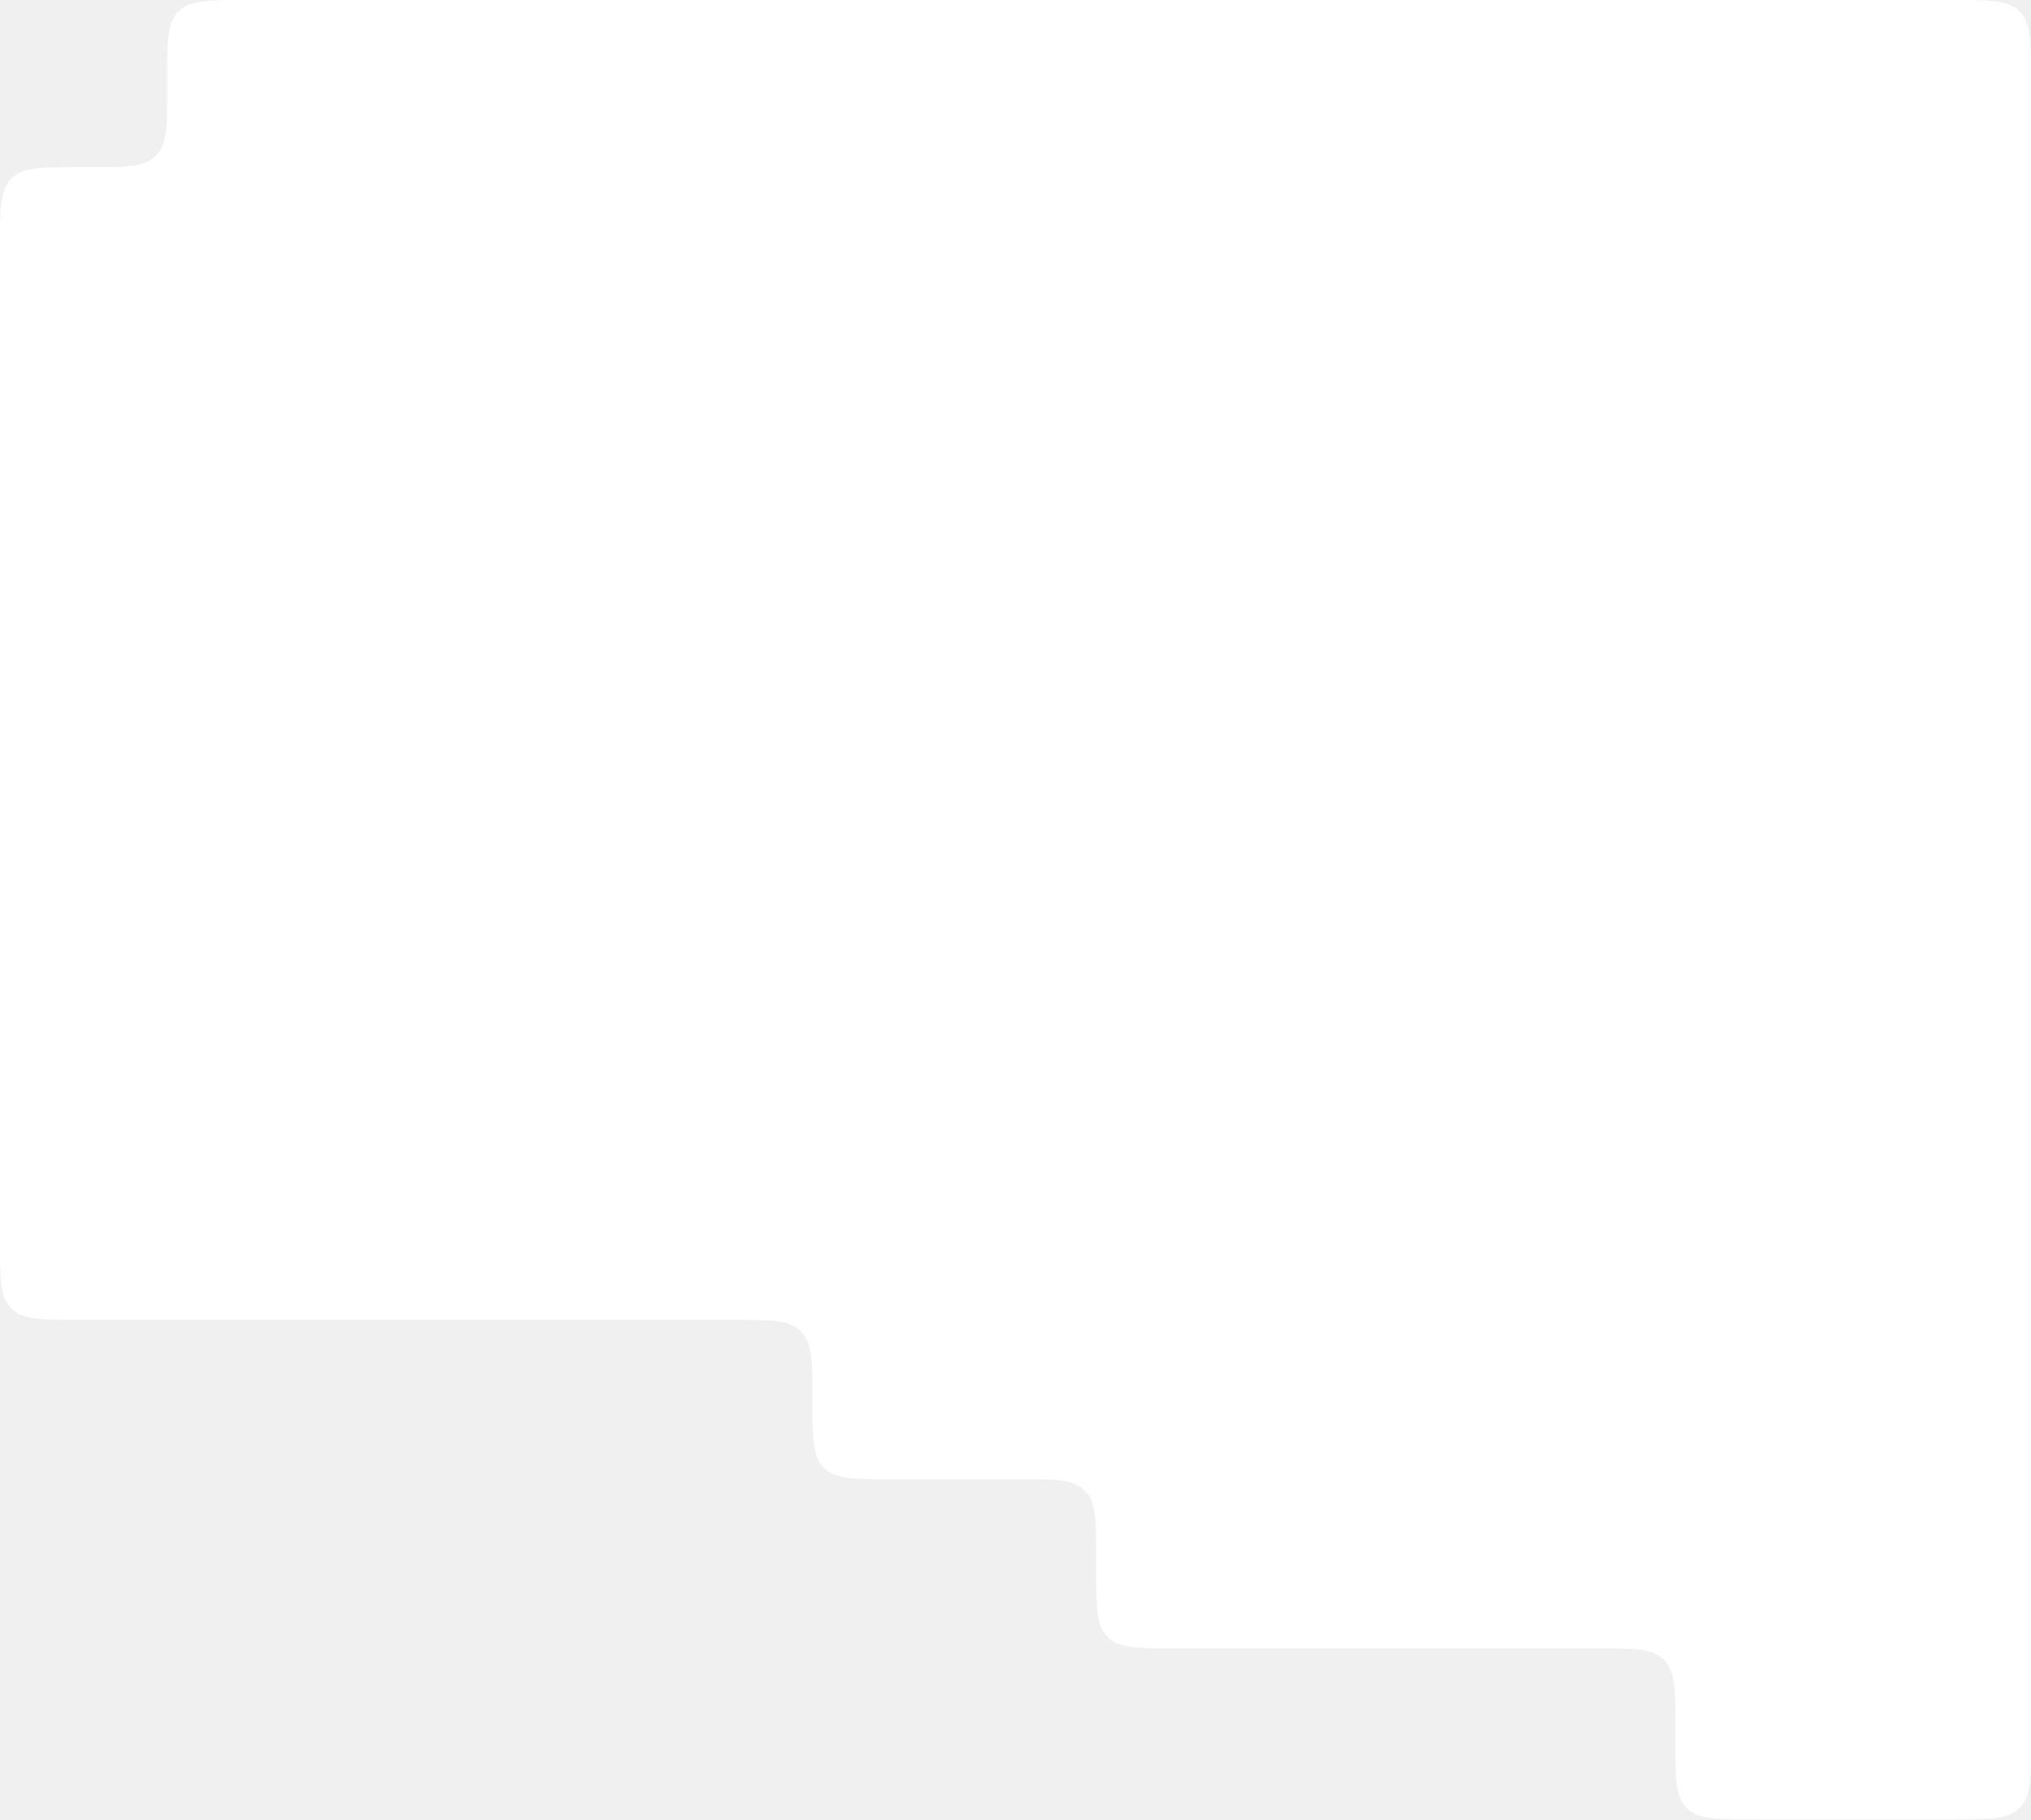
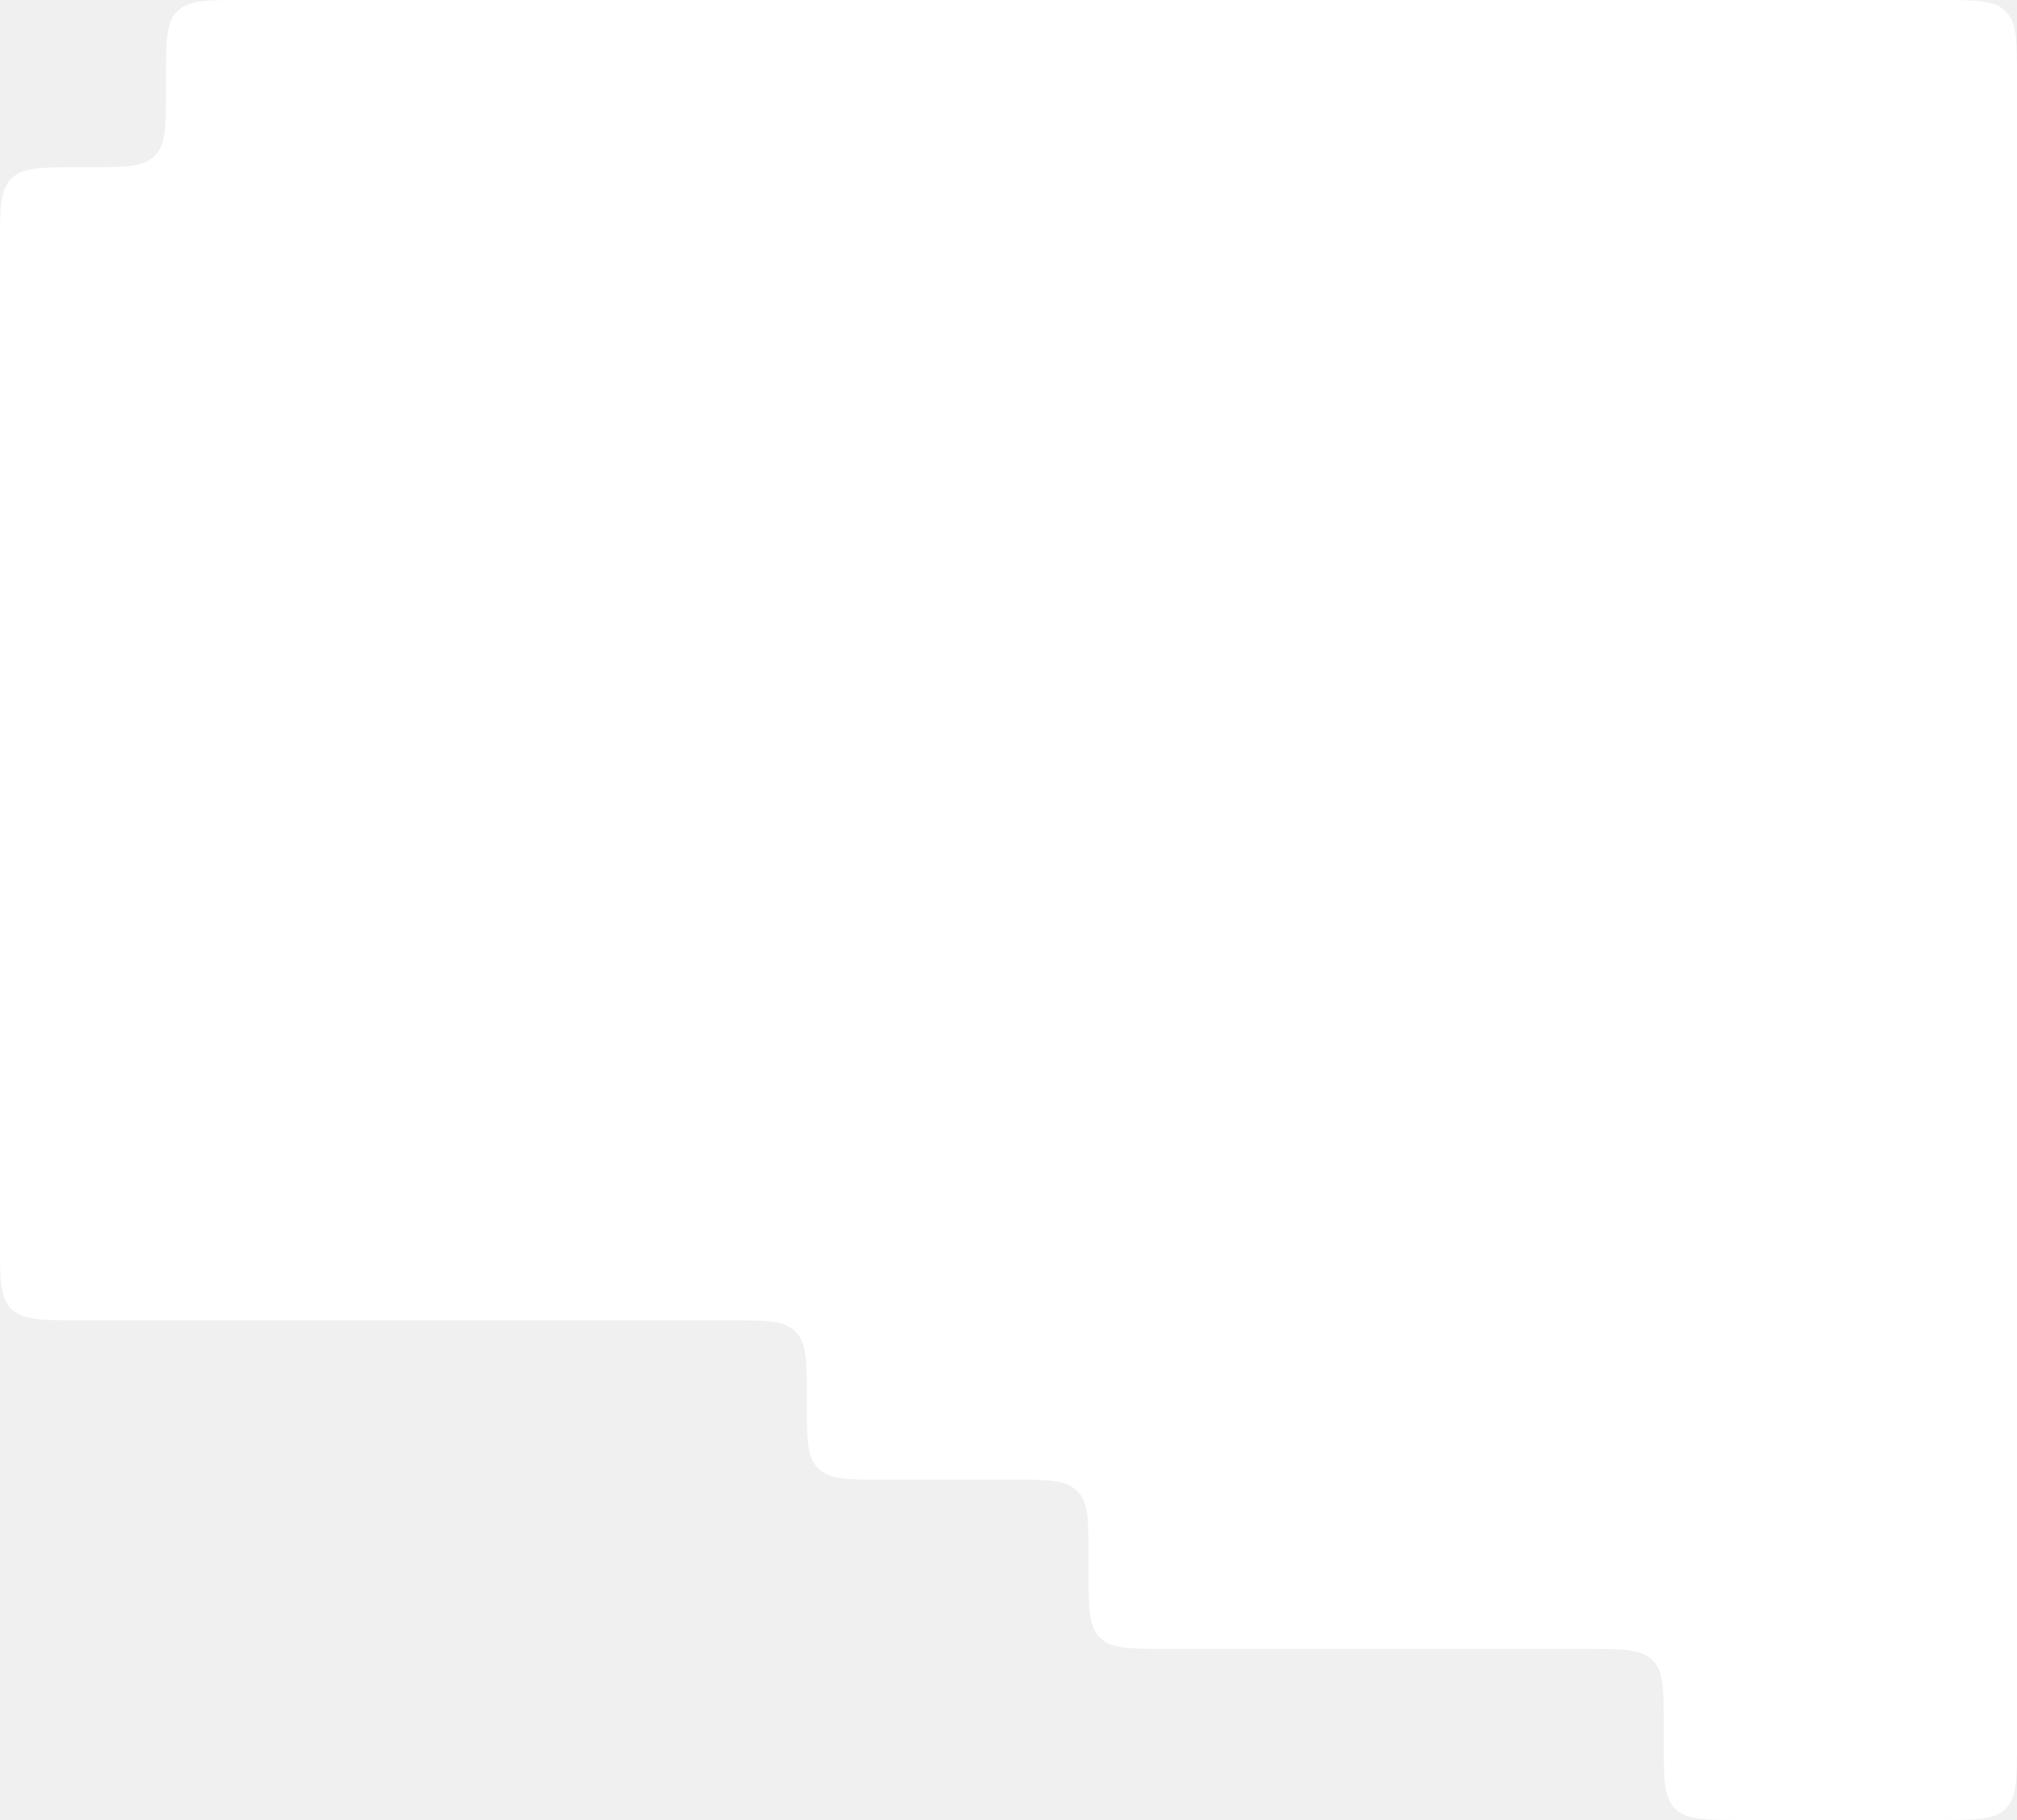
- <svg xmlns="http://www.w3.org/2000/svg" width="1045" height="936" viewBox="0 0 1045 936" fill="none">
-   <path fill-rule="evenodd" clip-rule="evenodd" d="M86 40C86 21.144 86 11.716 91.858 5.858C97.716 0 107.144 0 126 0H1005C1023.86 0 1033.28 0 1039.14 5.858C1045 11.716 1045 21.144 1045 40V896C1045 914.856 1045 924.284 1039.14 930.142C1033.28 936 1023.86 936 1005 936H902C883.144 936 873.716 936 867.858 930.142C862 924.284 862 914.856 862 896V888C862 869.144 862 859.716 856.142 853.858C850.284 848 840.856 848 822 848H604C585.144 848 575.716 848 569.858 842.142C564 836.284 564 826.856 564 808V801C564 782.144 564 772.716 558.142 766.858C552.284 761 542.856 761 524 761H458C439.144 761 429.716 761 423.858 755.142C418 749.284 418 739.856 418 721V719C418 700.144 418 690.716 412.142 684.858C406.284 679 396.856 679 378 679H40C21.144 679 11.716 679 5.858 673.142C0 667.284 0 657.856 0 639V126C0 107.144 0 97.716 5.858 91.858C11.716 86 21.144 86 40 86H46C64.856 86 74.284 86 80.142 80.142C86 74.284 86 64.856 86 46V40Z" fill="white" />
+ <svg xmlns="http://www.w3.org/2000/svg" width="1045" height="943" viewBox="0 0 1045 943" fill="none">
+   <path fill-rule="evenodd" clip-rule="evenodd" d="M86 40C86 21.144 86 11.716 91.858 5.858C97.716 0 107.144 0 126 0H1005C1023.86 0 1033.28 0 1039.14 5.858C1045 11.716 1045 21.144 1045 40V903C1045 921.856 1045 931.284 1039.14 937.142C1033.28 943 1023.86 943 1005 943H902C883.144 943 873.716 943 867.858 937.142C862 931.284 862 921.856 862 903V894.342C862 875.486 862 866.058 856.142 860.2C850.284 854.342 840.856 854.342 822 854.342H604C585.144 854.342 575.716 854.342 569.858 848.484C564 842.626 564 833.198 564 814.342V806.691C564 787.835 564 778.407 558.142 772.549C552.284 766.691 542.856 766.691 524 766.691H458C439.144 766.691 429.716 766.691 423.858 760.833C418 754.975 418 745.547 418 726.691V724.078C418 705.222 418 695.794 412.142 689.936C406.284 684.078 396.856 684.078 378 684.078H40C21.144 684.078 11.716 684.078 5.858 678.22C0 672.362 0 662.934 0 644.078V126.643C0 107.787 0 98.359 5.858 92.501C11.716 86.643 21.144 86.643 40 86.643H46C64.856 86.643 74.284 86.643 80.142 80.785C86 74.927 86 65.499 86 46.643V40Z" fill="white" />
</svg>
